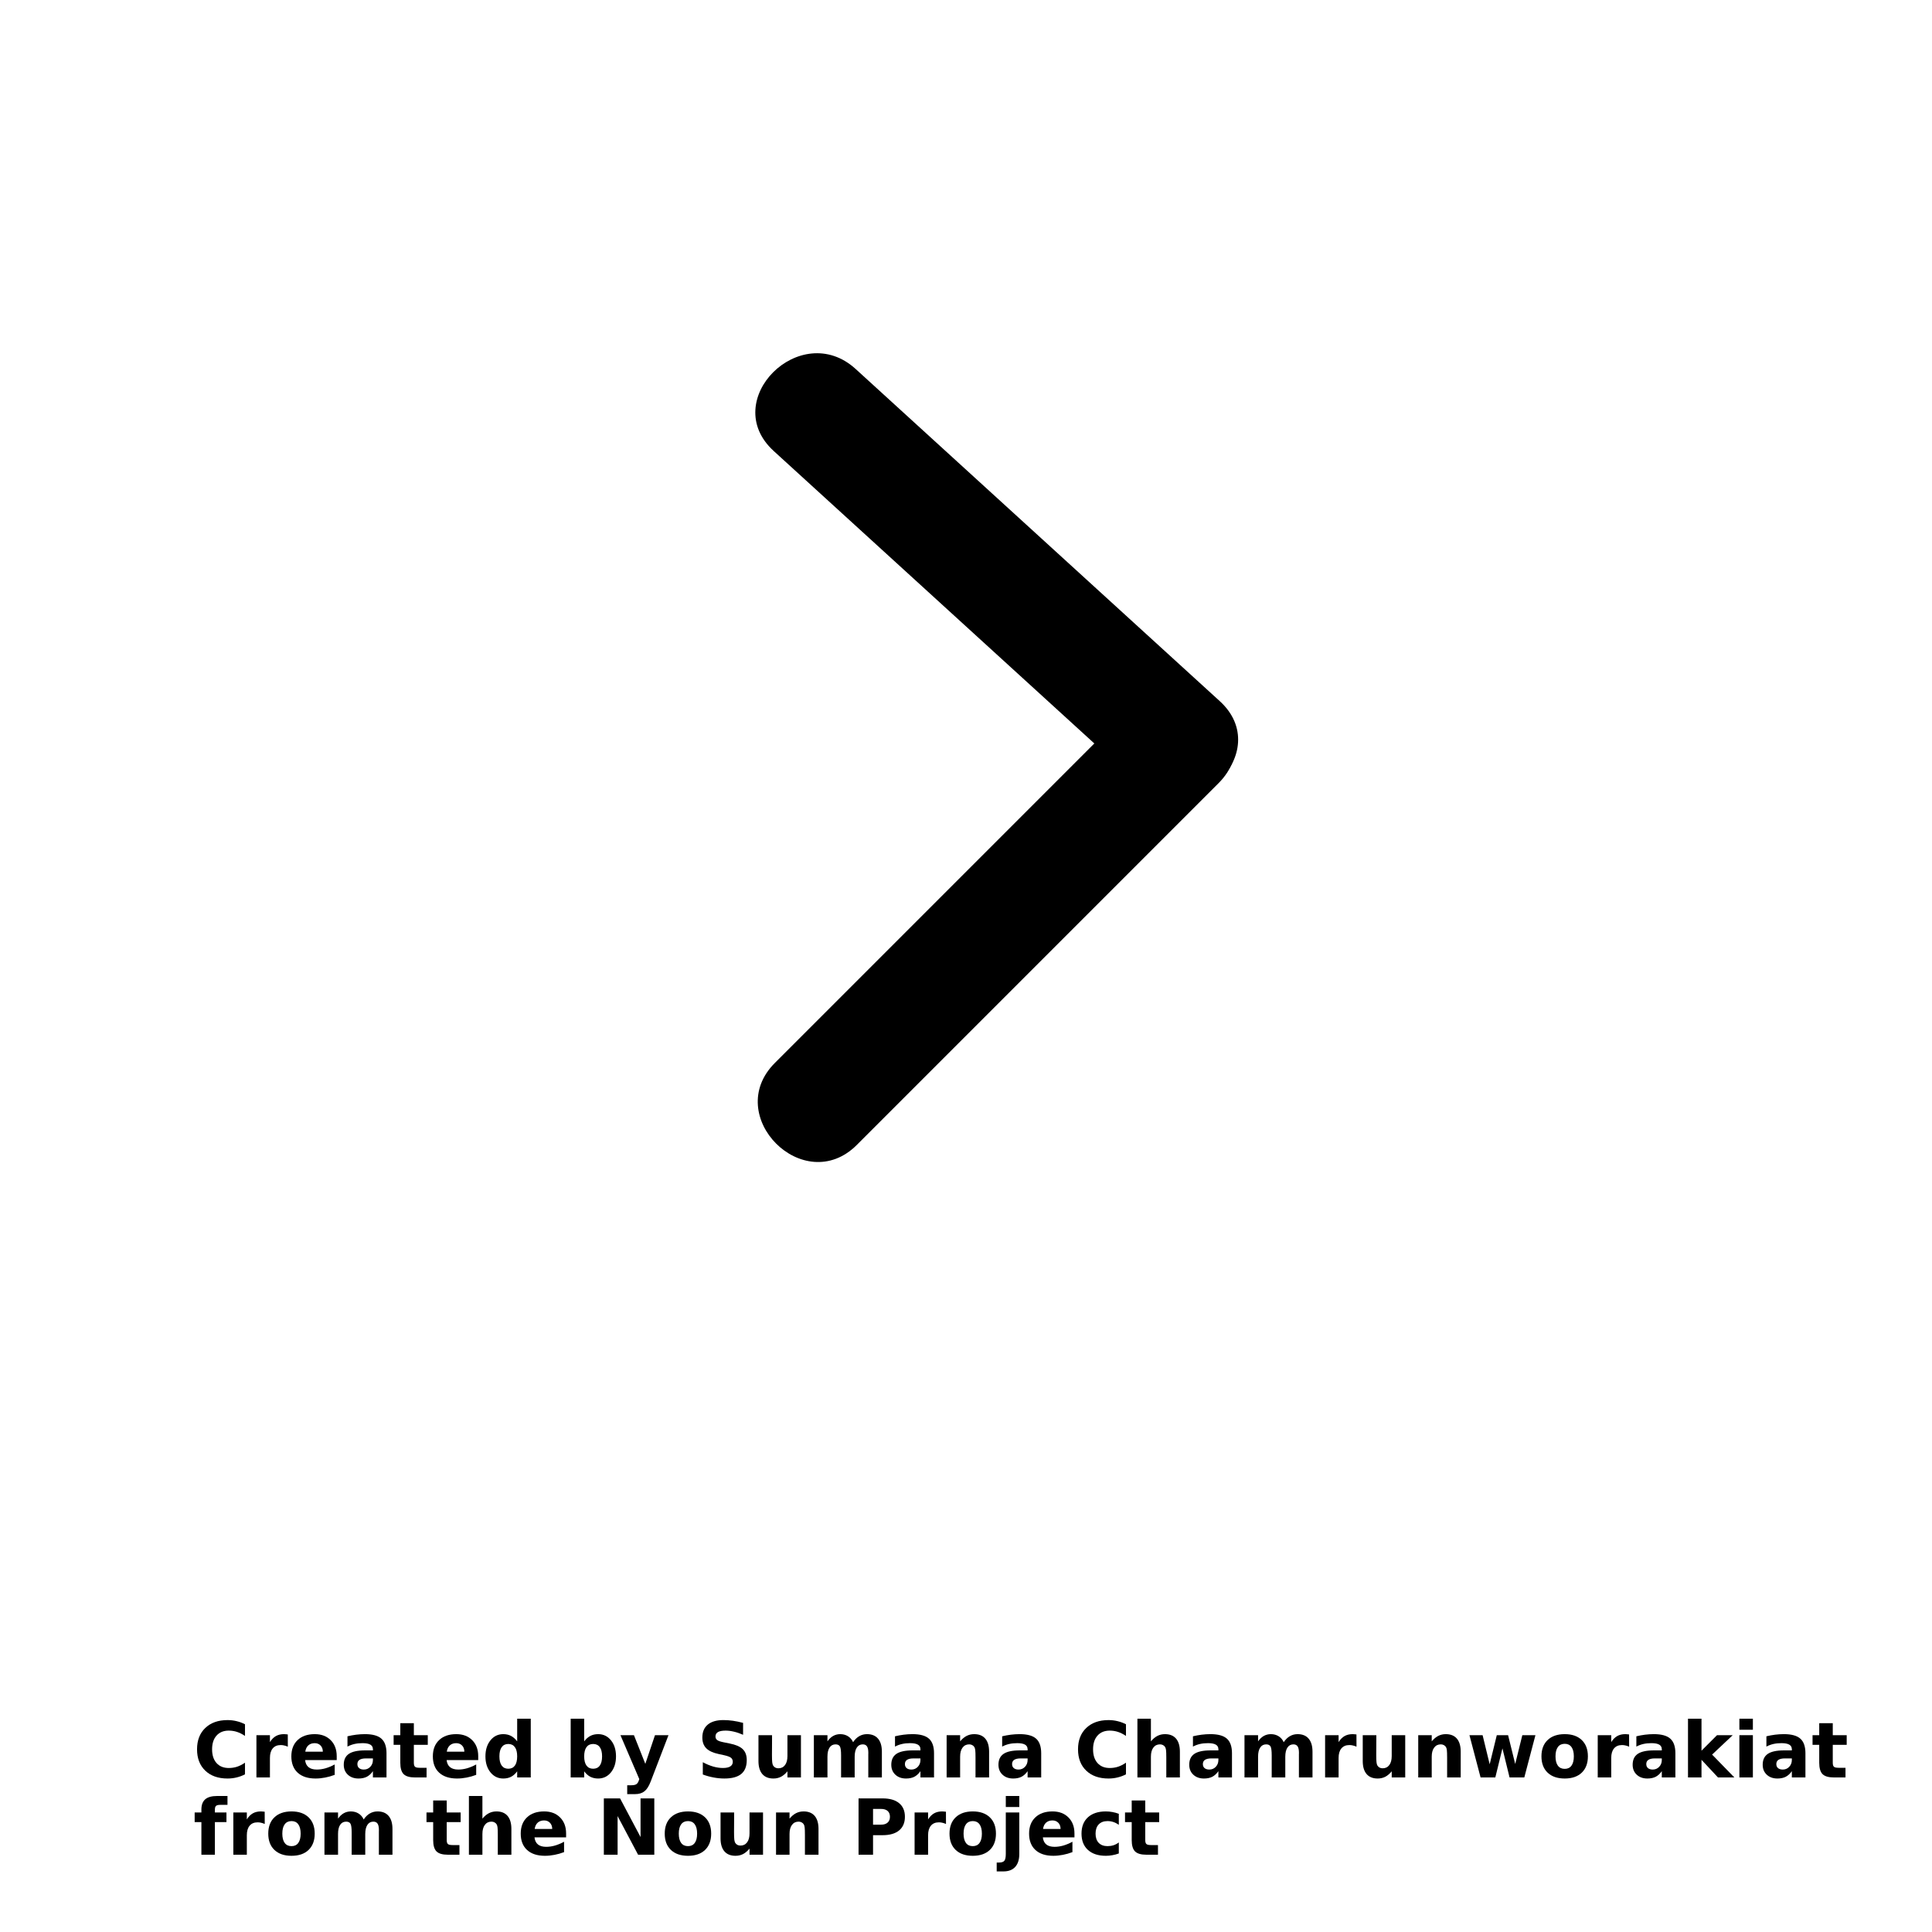
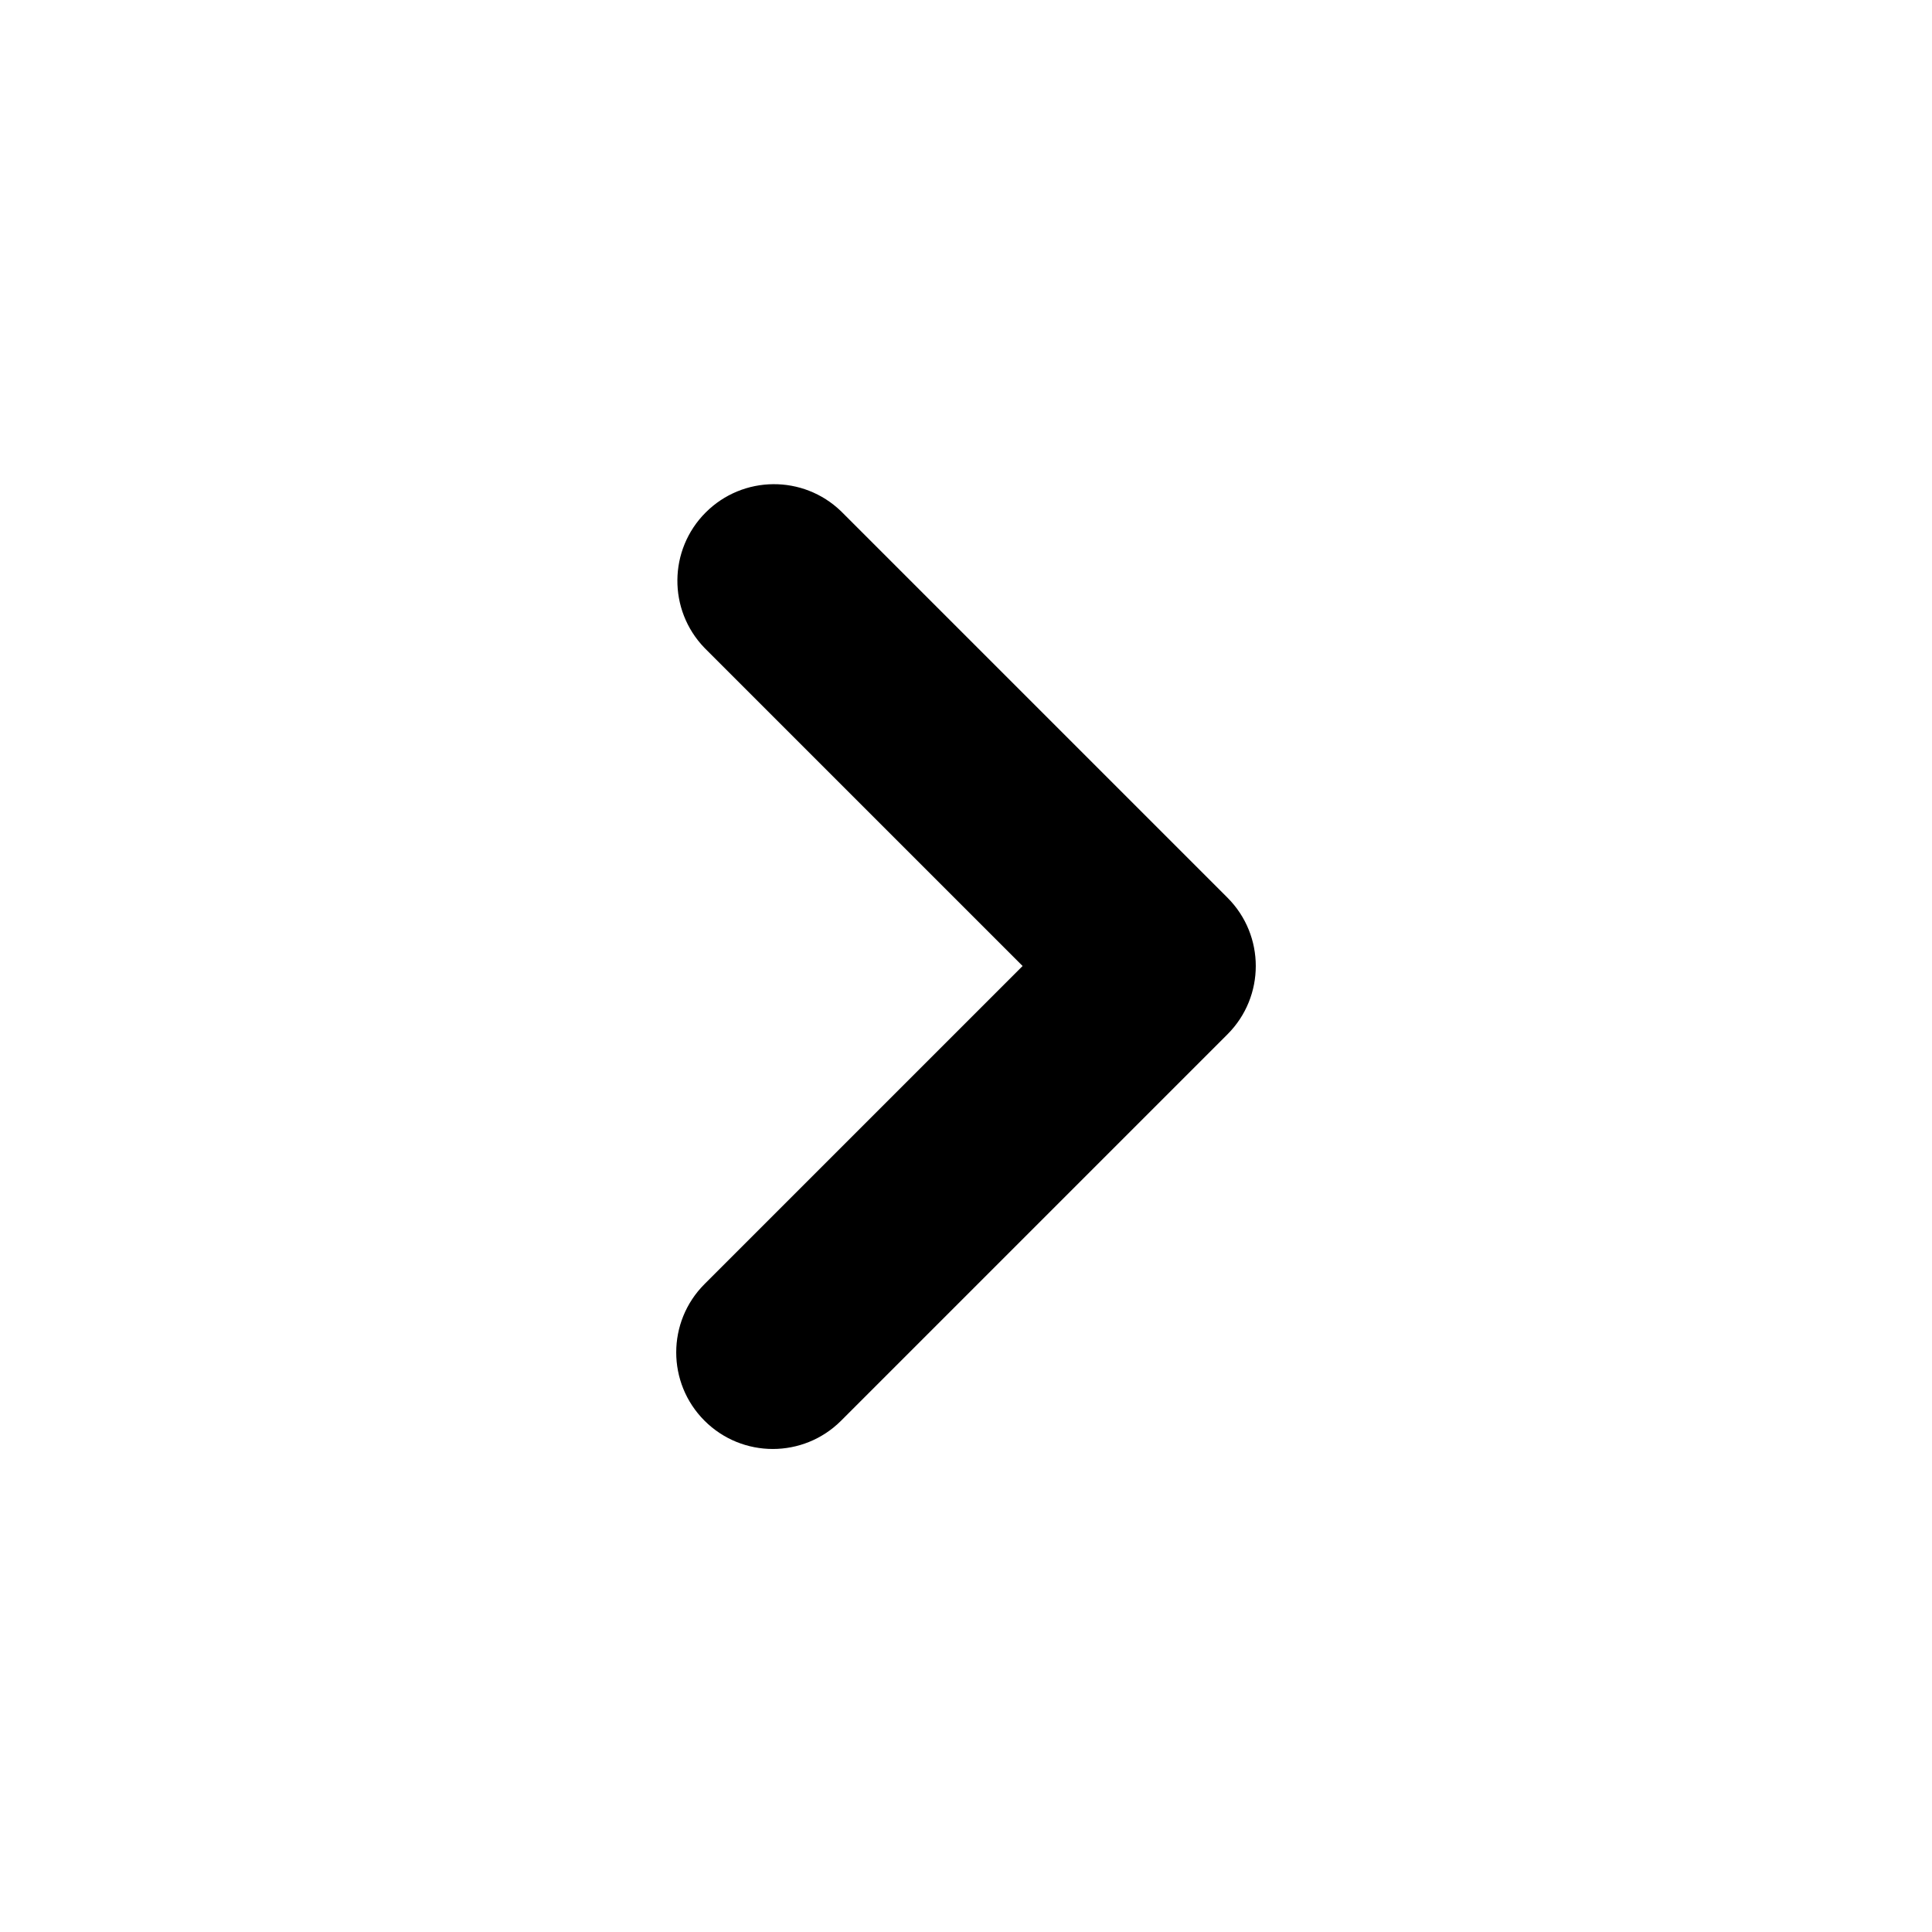
- <svg xmlns="http://www.w3.org/2000/svg" xmlns:xlink="http://www.w3.org/1999/xlink" width="700pt" height="700pt" version="1.1" viewBox="0 0 700 700">
-   <defs>
-     <symbol id="j" overflow="visible">
-       <path d="m18.766-1.125c-0.969 0.5-1.98 0.875-3.031 1.125-1.043 0.258-2.137 0.391-3.281 0.391-3.398 0-6.09-0.945-8.078-2.844-1.992-1.906-2.984-4.484-2.984-7.734 0-3.258 0.992-5.836 2.984-7.734 1.988-1.906 4.68-2.859 8.078-2.859 1.145 0 2.238 0.133 3.281 0.391 1.051 0.25 2.062 0.625 3.031 1.125v4.219c-0.98-0.656-1.945-1.141-2.891-1.453-0.949-0.312-1.949-0.469-3-0.469-1.875 0-3.352 0.605-4.422 1.812-1.074 1.199-1.609 2.856-1.609 4.969 0 2.106 0.535 3.762 1.609 4.969 1.07 1.199 2.547 1.797 4.422 1.797 1.051 0 2.051-0.148 3-0.453 0.945-0.312 1.91-0.801 2.891-1.469z" />
-     </symbol>
-     <symbol id="b" overflow="visible">
-       <path d="m13.734-11.141c-0.438-0.195-0.871-0.344-1.297-0.438-0.418-0.102-0.84-0.156-1.266-0.156-1.262 0-2.231 0.406-2.906 1.219-0.68 0.805-1.016 1.953-1.016 3.453v7.062h-4.891v-15.312h4.891v2.516c0.625-1 1.344-1.727 2.156-2.188 0.82-0.469 1.801-0.703 2.938-0.703 0.164 0 0.344 0.012 0.531 0.031 0.195 0.012 0.477 0.039 0.844 0.078z" />
-     </symbol>
-     <symbol id="d" overflow="visible">
-       <path d="m17.641-7.703v1.406h-11.453c0.125 1.148 0.539 2.008 1.25 2.578 0.707 0.574 1.703 0.859 2.984 0.859 1.031 0 2.082-0.148 3.156-0.453 1.082-0.312 2.191-0.773 3.328-1.391v3.766c-1.156 0.438-2.312 0.766-3.469 0.984-1.156 0.227-2.312 0.344-3.469 0.344-2.773 0-4.93-0.703-6.469-2.109-1.531-1.406-2.297-3.379-2.297-5.922 0-2.5 0.754-4.461 2.266-5.891 1.508-1.438 3.582-2.156 6.219-2.156 2.406 0 4.332 0.73 5.781 2.188 1.445 1.449 2.172 3.383 2.172 5.797zm-5.031-1.625c0-0.926-0.273-1.672-0.812-2.234-0.543-0.57-1.25-0.859-2.125-0.859-0.949 0-1.719 0.266-2.312 0.797s-0.965 1.297-1.109 2.297z" />
-     </symbol>
-     <symbol id="a" overflow="visible">
-       <path d="m9.219-6.891c-1.023 0-1.793 0.172-2.312 0.516-0.512 0.344-0.766 0.855-0.766 1.531 0 0.625 0.207 1.117 0.625 1.469 0.414 0.344 0.988 0.516 1.719 0.516 0.926 0 1.703-0.328 2.328-0.984 0.633-0.664 0.953-1.492 0.953-2.484v-0.562zm7.469-1.844v8.734h-4.922v-2.266c-0.656 0.93-1.398 1.605-2.219 2.031-0.824 0.414-1.824 0.625-3 0.625-1.586 0-2.871-0.457-3.859-1.375-0.992-0.926-1.484-2.129-1.484-3.609 0-1.789 0.613-3.102 1.844-3.938 1.238-0.844 3.18-1.266 5.828-1.266h2.891v-0.391c0-0.77-0.309-1.332-0.922-1.688-0.617-0.363-1.57-0.547-2.859-0.547-1.055 0-2.031 0.105-2.938 0.312-0.898 0.211-1.73 0.523-2.5 0.938v-3.734c1.039-0.25 2.086-0.441 3.141-0.578 1.062-0.133 2.125-0.203 3.188-0.203 2.758 0 4.75 0.547 5.969 1.641 1.227 1.086 1.844 2.856 1.844 5.312z" />
-     </symbol>
-     <symbol id="c" overflow="visible">
-       <path d="m7.703-19.656v4.344h5.047v3.5h-5.047v6.5c0 0.711 0.141 1.188 0.422 1.438s0.836 0.375 1.672 0.375h2.516v3.5h-4.188c-1.938 0-3.312-0.398-4.125-1.203-0.805-0.812-1.203-2.18-1.203-4.109v-6.5h-2.422v-3.5h2.422v-4.344z" />
-     </symbol>
-     <symbol id="n" overflow="visible">
-       <path d="m12.766-13.078v-8.203h4.922v21.281h-4.922v-2.219c-0.668 0.906-1.406 1.57-2.219 1.984s-1.758 0.625-2.828 0.625c-1.887 0-3.434-0.75-4.641-2.25-1.211-1.5-1.812-3.426-1.812-5.781 0-2.363 0.602-4.297 1.812-5.797 1.207-1.5 2.754-2.25 4.641-2.25 1.062 0 2 0.215 2.812 0.641 0.82 0.43 1.566 1.086 2.234 1.969zm-3.219 9.922c1.039 0 1.836-0.379 2.391-1.141 0.551-0.77 0.828-1.883 0.828-3.344 0-1.457-0.277-2.566-0.828-3.328-0.555-0.77-1.352-1.156-2.391-1.156-1.043 0-1.84 0.387-2.391 1.156-0.555 0.762-0.828 1.871-0.828 3.328 0 1.461 0.273 2.574 0.828 3.344 0.551 0.762 1.348 1.141 2.391 1.141z" />
-     </symbol>
-     <symbol id="m" overflow="visible">
-       <path d="m10.5-3.156c1.051 0 1.852-0.379 2.406-1.141 0.551-0.77 0.828-1.883 0.828-3.344 0-1.457-0.277-2.566-0.828-3.328-0.555-0.77-1.355-1.156-2.406-1.156-1.055 0-1.859 0.387-2.422 1.156-0.555 0.773-0.828 1.883-0.828 3.328 0 1.449 0.273 2.559 0.828 3.328 0.562 0.773 1.367 1.156 2.422 1.156zm-3.25-9.922c0.676-0.883 1.422-1.539 2.234-1.969 0.82-0.426 1.766-0.641 2.828-0.641 1.895 0 3.445 0.75 4.656 2.25 1.207 1.5 1.812 3.434 1.812 5.797 0 2.356-0.605 4.281-1.812 5.781-1.211 1.5-2.762 2.25-4.656 2.25-1.062 0-2.008-0.211-2.828-0.625-0.812-0.426-1.559-1.086-2.234-1.984v2.219h-4.891v-21.281h4.891z" />
-     </symbol>
-     <symbol id="l" overflow="visible">
-       <path d="m0.344-15.312h4.891l4.125 10.391 3.5-10.391h4.891l-6.438 16.766c-0.648 1.695-1.402 2.883-2.266 3.562-0.867 0.688-2 1.031-3.406 1.031h-2.844v-3.219h1.531c0.832 0 1.438-0.137 1.812-0.406 0.383-0.262 0.68-0.73 0.891-1.406l0.141-0.422z" />
-     </symbol>
-     <symbol id="k" overflow="visible">
-       <path d="m16.781-19.766v4.312c-1.125-0.5-2.227-0.875-3.297-1.125-1.062-0.258-2.07-0.391-3.016-0.391-1.25 0-2.18 0.18-2.781 0.531-0.605 0.344-0.906 0.883-0.906 1.609 0 0.543 0.203 0.969 0.609 1.281 0.406 0.305 1.141 0.562 2.203 0.781l2.25 0.453c2.269 0.449 3.879 1.141 4.828 2.078 0.957 0.93 1.438 2.246 1.438 3.953 0 2.25-0.668 3.93-2 5.031-1.336 1.094-3.371 1.641-6.109 1.641-1.305 0-2.606-0.125-3.906-0.375-1.305-0.238-2.606-0.598-3.906-1.078v-4.453c1.301 0.699 2.562 1.227 3.781 1.578 1.219 0.344 2.391 0.516 3.516 0.516 1.156 0 2.035-0.188 2.641-0.562 0.613-0.383 0.922-0.938 0.922-1.656 0-0.633-0.211-1.125-0.625-1.469-0.418-0.344-1.246-0.656-2.484-0.938l-2.031-0.438c-2.043-0.438-3.539-1.133-4.484-2.094-0.938-0.957-1.406-2.25-1.406-3.875 0-2.031 0.656-3.594 1.969-4.688s3.195-1.641 5.656-1.641c1.125 0 2.273 0.086 3.453 0.25 1.188 0.168 2.414 0.422 3.688 0.766z" />
-     </symbol>
-     <symbol id="h" overflow="visible">
-       <path d="m2.188-5.969v-9.344h4.922v1.531c0 0.836-0.008 1.875-0.016 3.125-0.012 1.25-0.016 2.086-0.016 2.5 0 1.242 0.031 2.133 0.094 2.672 0.07 0.543 0.18 0.934 0.328 1.172 0.207 0.324 0.473 0.574 0.797 0.75 0.32 0.168 0.691 0.25 1.109 0.25 1.02 0 1.82-0.391 2.406-1.172 0.582-0.781 0.875-1.867 0.875-3.266v-7.562h4.891v15.312h-4.891v-2.219c-0.742 0.898-1.523 1.559-2.344 1.984-0.824 0.414-1.734 0.625-2.734 0.625-1.762 0-3.106-0.539-4.031-1.625-0.93-1.082-1.391-2.66-1.391-4.734z" />
-     </symbol>
-     <symbol id="g" overflow="visible">
-       <path d="m16.547-12.766c0.613-0.945 1.348-1.672 2.203-2.172 0.852-0.5 1.789-0.75 2.812-0.75 1.758 0 3.098 0.547 4.016 1.641 0.926 1.086 1.391 2.656 1.391 4.719v9.328h-4.922v-7.984-0.359c0.008-0.133 0.016-0.32 0.016-0.562 0-1.082-0.164-1.863-0.484-2.344-0.312-0.488-0.824-0.734-1.531-0.734-0.93 0-1.648 0.387-2.156 1.156-0.512 0.762-0.773 1.867-0.781 3.312v7.516h-4.922v-7.984c0-1.695-0.148-2.785-0.438-3.266-0.293-0.488-0.812-0.734-1.562-0.734-0.938 0-1.664 0.387-2.172 1.156-0.512 0.762-0.766 1.859-0.766 3.297v7.531h-4.922v-15.312h4.922v2.234c0.602-0.863 1.289-1.516 2.062-1.953 0.781-0.438 1.641-0.656 2.578-0.656 1.062 0 2 0.258 2.812 0.766 0.812 0.512 1.426 1.23 1.844 2.156z" />
-     </symbol>
-     <symbol id="f" overflow="visible">
-       <path d="m17.75-9.328v9.328h-4.922v-7.141c0-1.32-0.031-2.234-0.094-2.734s-0.168-0.867-0.312-1.109c-0.188-0.312-0.449-0.555-0.781-0.734-0.324-0.176-0.695-0.266-1.109-0.266-1.023 0-1.824 0.398-2.406 1.188-0.586 0.781-0.875 1.871-0.875 3.266v7.531h-4.891v-15.312h4.891v2.234c0.738-0.883 1.52-1.539 2.344-1.969 0.832-0.426 1.75-0.641 2.75-0.641 1.77 0 3.113 0.547 4.031 1.641 0.914 1.086 1.375 2.656 1.375 4.719z" />
-     </symbol>
-     <symbol id="i" overflow="visible">
-       <path d="m17.75-9.328v9.328h-4.922v-7.109c0-1.344-0.031-2.266-0.094-2.766s-0.168-0.867-0.312-1.109c-0.188-0.312-0.449-0.555-0.781-0.734-0.324-0.176-0.695-0.266-1.109-0.266-1.023 0-1.824 0.398-2.406 1.188-0.586 0.781-0.875 1.871-0.875 3.266v7.531h-4.891v-21.281h4.891v8.203c0.738-0.883 1.52-1.539 2.344-1.969 0.832-0.426 1.75-0.641 2.75-0.641 1.77 0 3.113 0.547 4.031 1.641 0.914 1.086 1.375 2.656 1.375 4.719z" />
-     </symbol>
-     <symbol id="v" overflow="visible">
-       <path d="m0.984-15.312h4.766l2.562 10.547 2.578-10.547h4.094l2.578 10.438 2.578-10.438h4.75l-4.031 15.312h-5.344l-2.578-10.531-2.578 10.531h-5.344z" />
-     </symbol>
-     <symbol id="e" overflow="visible">
-       <path d="m9.641-12.188c-1.086 0-1.914 0.391-2.484 1.172-0.574 0.781-0.859 1.906-0.859 3.375s0.285 2.594 0.859 3.375c0.57 0.773 1.398 1.156 2.484 1.156 1.062 0 1.875-0.383 2.438-1.156 0.57-0.781 0.859-1.906 0.859-3.375s-0.289-2.594-0.859-3.375c-0.562-0.781-1.375-1.172-2.438-1.172zm0-3.5c2.633 0 4.691 0.715 6.172 2.141 1.477 1.418 2.219 3.387 2.219 5.906 0 2.512-0.742 4.481-2.219 5.906-1.48 1.418-3.539 2.125-6.172 2.125-2.648 0-4.715-0.707-6.203-2.125-1.492-1.426-2.234-3.394-2.234-5.906 0-2.519 0.742-4.488 2.234-5.906 1.488-1.426 3.555-2.141 6.203-2.141z" />
-     </symbol>
-     <symbol id="u" overflow="visible">
-       <path d="m2.359-21.281h4.891v11.594l5.625-5.625h5.688l-7.469 7.031 8.062 8.281h-5.938l-5.969-6.391v6.391h-4.891z" />
-     </symbol>
-     <symbol id="t" overflow="visible">
-       <path d="m2.359-15.312h4.891v15.312h-4.891zm0-5.969h4.891v4h-4.891z" />
-     </symbol>
-     <symbol id="s" overflow="visible">
-       <path d="m12.422-21.281v3.219h-2.703c-0.688 0-1.172 0.125-1.453 0.375-0.273 0.25-0.406 0.688-0.406 1.312v1.062h4.188v3.5h-4.188v11.812h-4.891v-11.812h-2.438v-3.5h2.438v-1.062c0-1.664 0.461-2.898 1.391-3.703 0.926-0.801 2.367-1.203 4.328-1.203z" />
-     </symbol>
-     <symbol id="r" overflow="visible">
-       <path d="m2.578-20.406h5.875l7.422 14v-14h4.984v20.406h-5.875l-7.422-14v14h-4.984z" />
-     </symbol>
-     <symbol id="q" overflow="visible">
-       <path d="m2.578-20.406h8.734c2.594 0 4.582 0.578 5.969 1.734 1.395 1.148 2.094 2.789 2.094 4.922 0 2.137-0.699 3.781-2.094 4.938-1.387 1.156-3.375 1.734-5.969 1.734h-3.484v7.078h-5.25zm5.25 3.812v5.703h2.922c1.02 0 1.805-0.25 2.359-0.75 0.562-0.5 0.844-1.203 0.844-2.109 0-0.914-0.281-1.617-0.844-2.109-0.555-0.488-1.34-0.734-2.359-0.734z" />
-     </symbol>
-     <symbol id="p" overflow="visible">
-       <path d="m2.359-15.312h4.891v15.031c0 2.051-0.496 3.617-1.484 4.703-0.98 1.082-2.406 1.625-4.281 1.625h-2.422v-3.219h0.859c0.926 0 1.562-0.211 1.906-0.625 0.352-0.418 0.531-1.246 0.531-2.484zm0-5.969h4.891v4h-4.891z" />
-     </symbol>
-     <symbol id="o" overflow="visible">
-       <path d="m14.719-14.828v3.984c-0.656-0.457-1.324-0.797-2-1.016-0.668-0.219-1.359-0.328-2.078-0.328-1.367 0-2.434 0.402-3.203 1.203-0.762 0.793-1.141 1.906-1.141 3.344 0 1.43 0.379 2.543 1.141 3.344 0.77 0.793 1.836 1.188 3.203 1.188 0.758 0 1.484-0.109 2.172-0.328 0.688-0.227 1.32-0.566 1.906-1.016v4c-0.762 0.281-1.539 0.488-2.328 0.625-0.781 0.145-1.574 0.219-2.375 0.219-2.762 0-4.922-0.707-6.484-2.125-1.555-1.414-2.328-3.383-2.328-5.906 0-2.531 0.773-4.504 2.328-5.922 1.562-1.414 3.723-2.125 6.484-2.125 0.801 0 1.594 0.074 2.375 0.219 0.781 0.137 1.555 0.352 2.328 0.641z" />
-     </symbol>
-   </defs>
-   <g>
-     <path d="m280.31 163.39c43.977 40.117 87.953 80.23 131.94 120.35 19.957 18.207 49.75-11.414 29.695-29.703-43.98-40.113-87.957-80.227-131.93-120.35-19.961-18.203-49.746 11.414-29.699 29.703z" />
-     <path d="m411.82 254.04c-43.695 43.691-87.387 87.387-131.08 131.09-19.164 19.168 10.535 48.867 29.703 29.695 43.691-43.691 87.383-87.383 131.07-131.08 19.164-19.172-10.531-48.871-29.699-29.703z" />
-     <use x="70" y="644" xlink:href="#j" />
-     <use x="90.551" y="644" xlink:href="#b" />
-     <use x="104.359" y="644" xlink:href="#d" />
-     <use x="123.348" y="644" xlink:href="#a" />
-     <use x="142.242" y="644" xlink:href="#c" />
-     <use x="155.629" y="644" xlink:href="#d" />
-     <use x="174.617" y="644" xlink:href="#n" />
-     <use x="204.41" y="644" xlink:href="#m" />
-     <use x="224.453" y="644" xlink:href="#l" />
-     <use x="252.453" y="644" xlink:href="#k" />
-     <use x="272.617" y="644" xlink:href="#h" />
-     <use x="292.551" y="644" xlink:href="#g" />
-     <use x="321.727" y="644" xlink:href="#a" />
-     <use x="340.621" y="644" xlink:href="#f" />
-     <use x="360.555" y="644" xlink:href="#a" />
-     <use x="389.195" y="644" xlink:href="#j" />
-     <use x="409.746" y="644" xlink:href="#i" />
-     <use x="429.68" y="644" xlink:href="#a" />
-     <use x="448.574" y="644" xlink:href="#g" />
-     <use x="477.75" y="644" xlink:href="#b" />
-     <use x="491.559" y="644" xlink:href="#h" />
-     <use x="511.492" y="644" xlink:href="#f" />
-     <use x="531.426" y="644" xlink:href="#v" />
-     <use x="557.293" y="644" xlink:href="#e" />
-     <use x="576.531" y="644" xlink:href="#b" />
-     <use x="590.336" y="644" xlink:href="#a" />
-     <use x="609.234" y="644" xlink:href="#u" />
-     <use x="627.852" y="644" xlink:href="#t" />
-     <use x="637.453" y="644" xlink:href="#a" />
-     <use x="656.344" y="644" xlink:href="#c" />
-     <use x="70" y="672" xlink:href="#s" />
-     <use x="82.184" y="672" xlink:href="#b" />
-     <use x="95.992" y="672" xlink:href="#e" />
-     <use x="115.227" y="672" xlink:href="#g" />
-     <use x="154.152" y="672" xlink:href="#c" />
-     <use x="167.535" y="672" xlink:href="#i" />
-     <use x="187.469" y="672" xlink:href="#d" />
-     <use x="216.207" y="672" xlink:href="#r" />
-     <use x="239.641" y="672" xlink:href="#e" />
-     <use x="258.879" y="672" xlink:href="#h" />
-     <use x="278.812" y="672" xlink:href="#f" />
-     <use x="308.492" y="672" xlink:href="#q" />
-     <use x="329.016" y="672" xlink:href="#b" />
-     <use x="342.82" y="672" xlink:href="#e" />
-     <use x="362.059" y="672" xlink:href="#p" />
-     <use x="371.656" y="672" xlink:href="#d" />
-     <use x="390.648" y="672" xlink:href="#o" />
-     <use x="407.242" y="672" xlink:href="#c" />
-   </g>
+ <svg xmlns="http://www.w3.org/2000/svg" className="h-5 w-5" viewBox="0 0 20 20" fill="currentColor">
+   <path fillRule="evenodd" d="M7.293 14.707a1 1 0 010-1.414L10.586 10 7.293 6.707a1 1 0 011.414-1.414l4 4a1 1 0 010 1.414l-4 4a1 1 0 01-1.414 0z" clipRule="evenodd" />
</svg>
